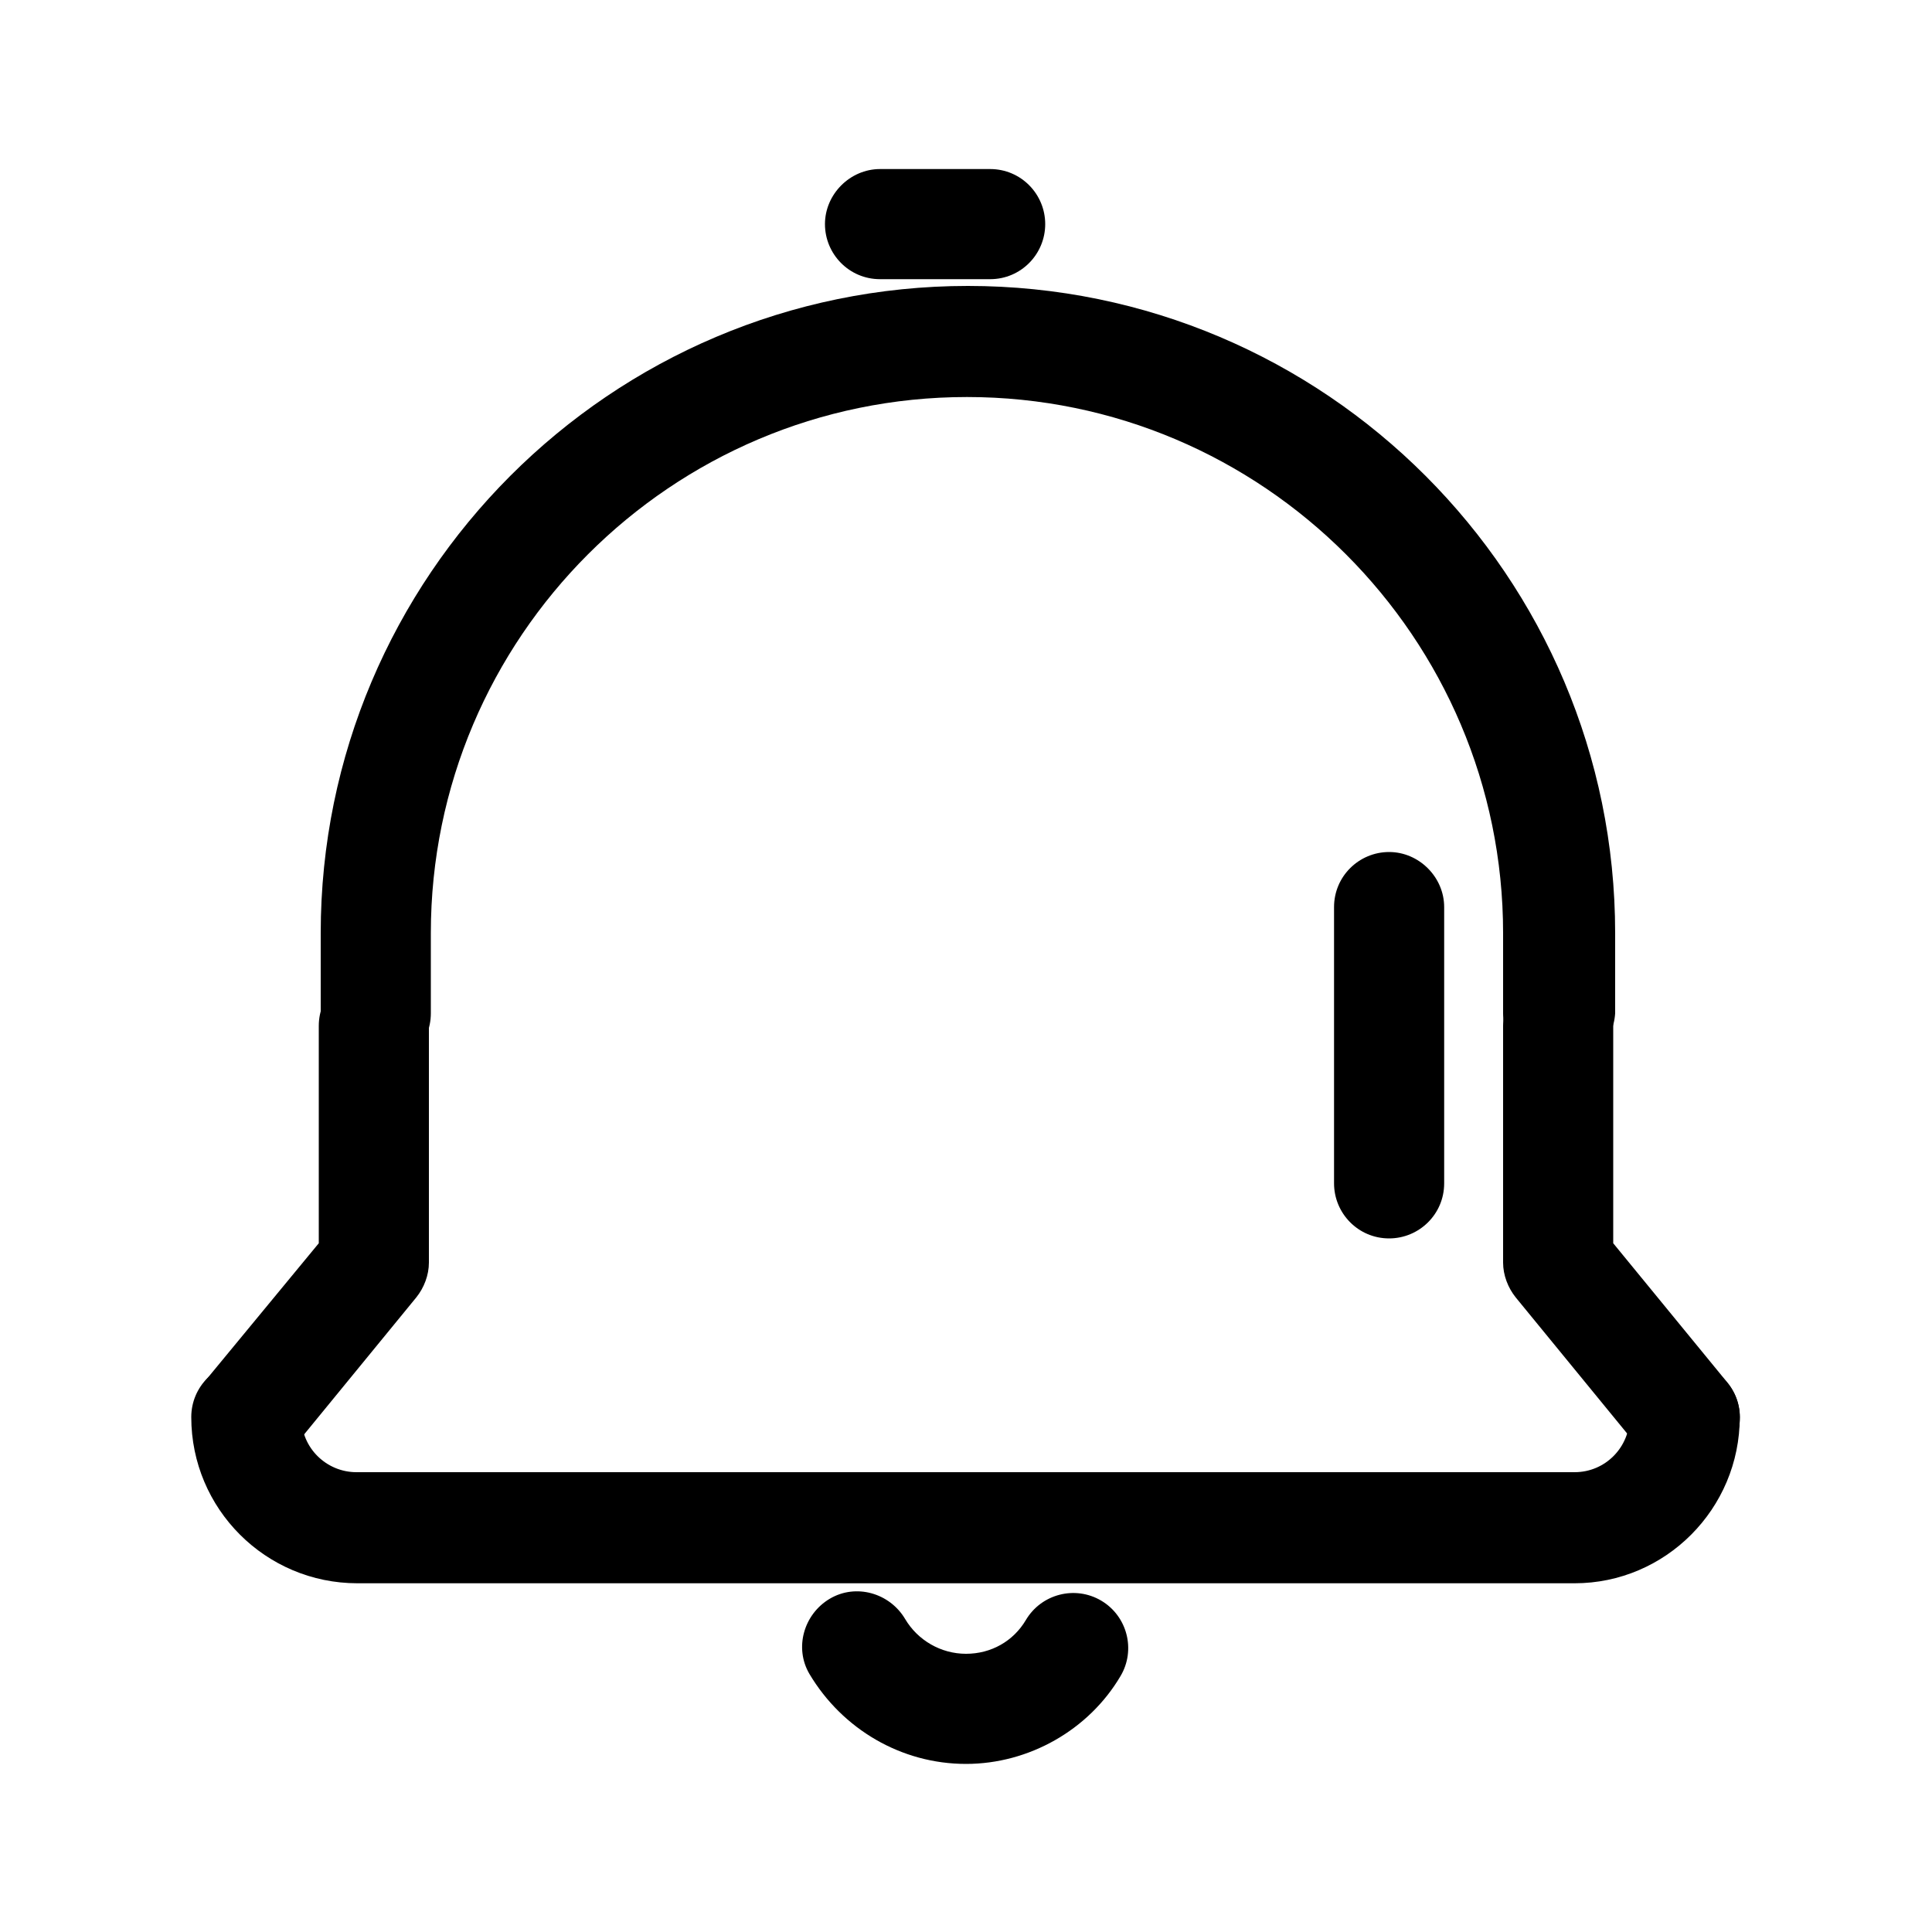
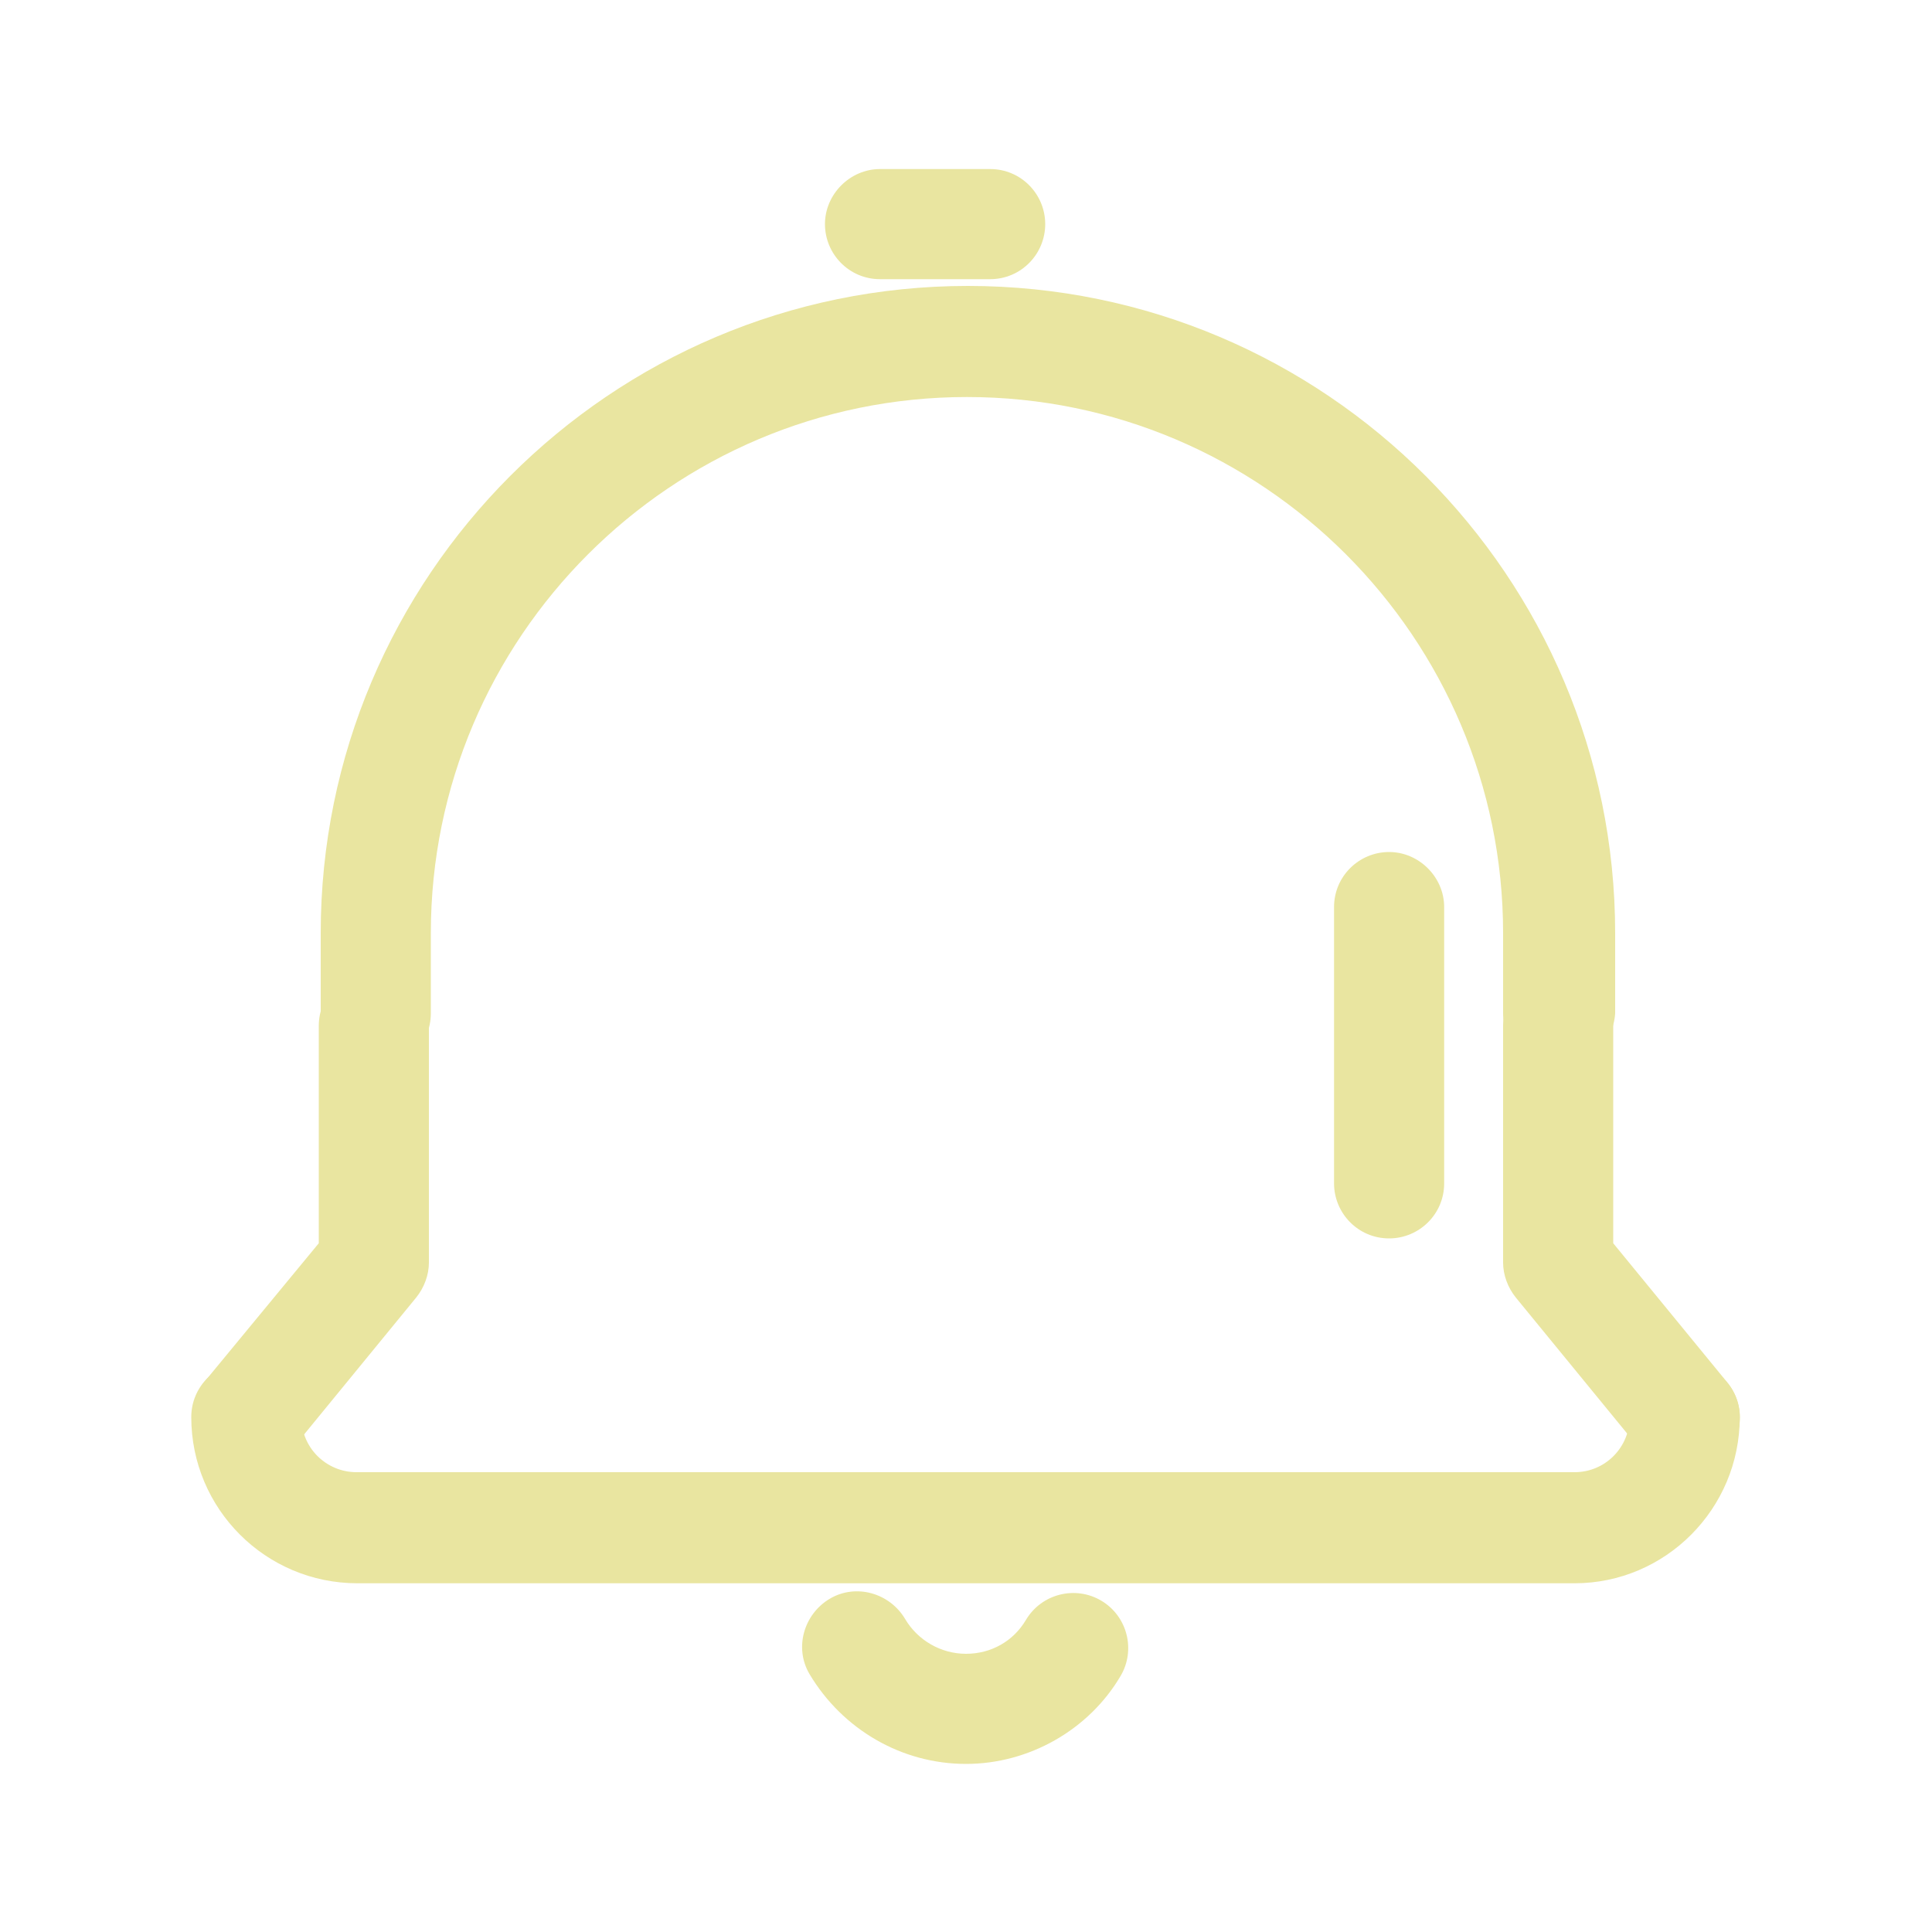
<svg xmlns="http://www.w3.org/2000/svg" t="1679233072476" class="icon" viewBox="0 0 1024 1024" version="1.1" p-id="1419" width="200" height="200">
-   <path d="M825.856 566.272c-16.384 0-29.184-13.312-29.184-29.184l0-42.496c0-156.672-127.488-284.16-284.16-284.16-156.672 0-284.16 127.488-284.16 284.16l0 42.496c0 16.384-13.312 29.184-29.184 29.184-16.384 0-29.184-13.312-29.184-29.184l0-42.496c0-188.928 153.6-343.04 343.04-343.04s343.04 154.112 343.04 343.04l0 42.496C855.04 552.96 841.728 566.272 825.856 566.272z" p-id="1420" />
-   <path d="M834.56 839.168 189.44 839.168c-48.64 0-88.064-39.424-88.064-88.064 0-16.384 13.312-29.184 29.184-29.184s29.184 13.312 29.184 29.184c0 16.384 13.312 29.184 29.184 29.184L834.56 780.288c16.384 0 29.184-13.312 29.184-29.184 0-16.384 13.312-29.184 29.184-29.184s29.184 13.312 29.184 29.184C922.112 799.744 882.688 839.168 834.56 839.168z" p-id="1421" />
-   <path d="M512 934.912c-34.304 0-65.536-18.432-82.944-47.616-8.192-13.824-3.072-31.744 10.752-39.936 13.824-8.192 31.744-3.072 39.936 10.752 6.656 11.264 18.944 18.432 32.256 18.432 13.312 0 25.088-6.656 31.744-17.92 8.192-13.824 26.112-18.432 39.936-10.24 13.824 8.192 18.432 26.112 10.24 39.936C577.024 916.992 545.28 934.912 512 934.912z" p-id="1422" />
-   <path d="M524.8 147.968 466.432 147.968c-16.384 0-29.184-13.312-29.184-29.184s13.312-29.184 29.184-29.184l58.368 0c16.384 0 29.184 13.312 29.184 29.184S541.184 147.968 524.8 147.968z" p-id="1423" />
-   <path d="M736.256 656.384c-16.384 0-29.184-13.312-29.184-29.184L707.072 480.768c0-16.384 13.312-29.184 29.184-29.184s29.184 13.312 29.184 29.184l0 146.432C765.44 643.584 752.128 656.384 736.256 656.384z" p-id="1424" />
-   <path d="M892.928 780.288c-8.704 0-16.896-3.584-22.528-10.752l-67.072-81.92c-4.096-5.12-6.656-11.776-6.656-18.432l0-125.44c0-16.384 13.312-29.184 29.184-29.184s29.184 13.312 29.184 29.184l0 115.2 60.416 73.728c10.24 12.288 8.704 30.72-4.096 41.472C906.24 778.24 899.584 780.288 892.928 780.288z" p-id="1425" />
-   <path d="M131.072 780.288c-6.656 0-13.312-2.048-18.432-6.656-12.288-10.24-14.336-28.672-4.096-41.472L168.96 658.944l0-115.2c0-16.384 13.312-29.184 29.184-29.184 16.384 0 29.184 13.312 29.184 29.184l0 125.44c0 6.656-2.56 13.312-6.656 18.432l-67.072 81.92C147.968 776.704 139.776 780.288 131.072 780.288z" p-id="1426" />
+   <path d="M825.856 566.272c-16.384 0-29.184-13.312-29.184-29.184l0-42.496c0-156.672-127.488-284.16-284.16-284.16-156.672 0-284.16 127.488-284.16 284.16l0 42.496c0 16.384-13.312 29.184-29.184 29.184-16.384 0-29.184-13.312-29.184-29.184l0-42.496c0-188.928 153.6-343.04 343.04-343.04s343.04 154.112 343.04 343.04l0 42.496C855.04 552.96 841.728 566.272 825.856 566.272z" fill="#e9e5a0" p-id="1420" />
+   <path d="M834.56 839.168 189.44 839.168c-48.64 0-88.064-39.424-88.064-88.064 0-16.384 13.312-29.184 29.184-29.184s29.184 13.312 29.184 29.184c0 16.384 13.312 29.184 29.184 29.184L834.56 780.288c16.384 0 29.184-13.312 29.184-29.184 0-16.384 13.312-29.184 29.184-29.184s29.184 13.312 29.184 29.184C922.112 799.744 882.688 839.168 834.56 839.168z" fill="#e9e5a0" p-id="1421" />
+   <path d="M512 934.912c-34.304 0-65.536-18.432-82.944-47.616-8.192-13.824-3.072-31.744 10.752-39.936 13.824-8.192 31.744-3.072 39.936 10.752 6.656 11.264 18.944 18.432 32.256 18.432 13.312 0 25.088-6.656 31.744-17.92 8.192-13.824 26.112-18.432 39.936-10.24 13.824 8.192 18.432 26.112 10.24 39.936C577.024 916.992 545.28 934.912 512 934.912z" fill="#e9e5a0" p-id="1422" />
+   <path d="M524.8 147.968 466.432 147.968c-16.384 0-29.184-13.312-29.184-29.184s13.312-29.184 29.184-29.184l58.368 0c16.384 0 29.184 13.312 29.184 29.184S541.184 147.968 524.8 147.968z" fill="#e9e5a0" p-id="1423" />
+   <path d="M736.256 656.384c-16.384 0-29.184-13.312-29.184-29.184L707.072 480.768c0-16.384 13.312-29.184 29.184-29.184s29.184 13.312 29.184 29.184l0 146.432C765.44 643.584 752.128 656.384 736.256 656.384z" fill="#e9e5a0" p-id="1424" />
+   <path d="M892.928 780.288c-8.704 0-16.896-3.584-22.528-10.752l-67.072-81.92c-4.096-5.12-6.656-11.776-6.656-18.432l0-125.44c0-16.384 13.312-29.184 29.184-29.184s29.184 13.312 29.184 29.184l0 115.2 60.416 73.728c10.24 12.288 8.704 30.72-4.096 41.472C906.24 778.24 899.584 780.288 892.928 780.288z" fill="#e9e5a0" p-id="1425" />
+   <path d="M131.072 780.288c-6.656 0-13.312-2.048-18.432-6.656-12.288-10.24-14.336-28.672-4.096-41.472L168.96 658.944l0-115.2c0-16.384 13.312-29.184 29.184-29.184 16.384 0 29.184 13.312 29.184 29.184l0 125.44c0 6.656-2.56 13.312-6.656 18.432l-67.072 81.92C147.968 776.704 139.776 780.288 131.072 780.288z" fill="#e9e5a0" p-id="1426" />
</svg>
